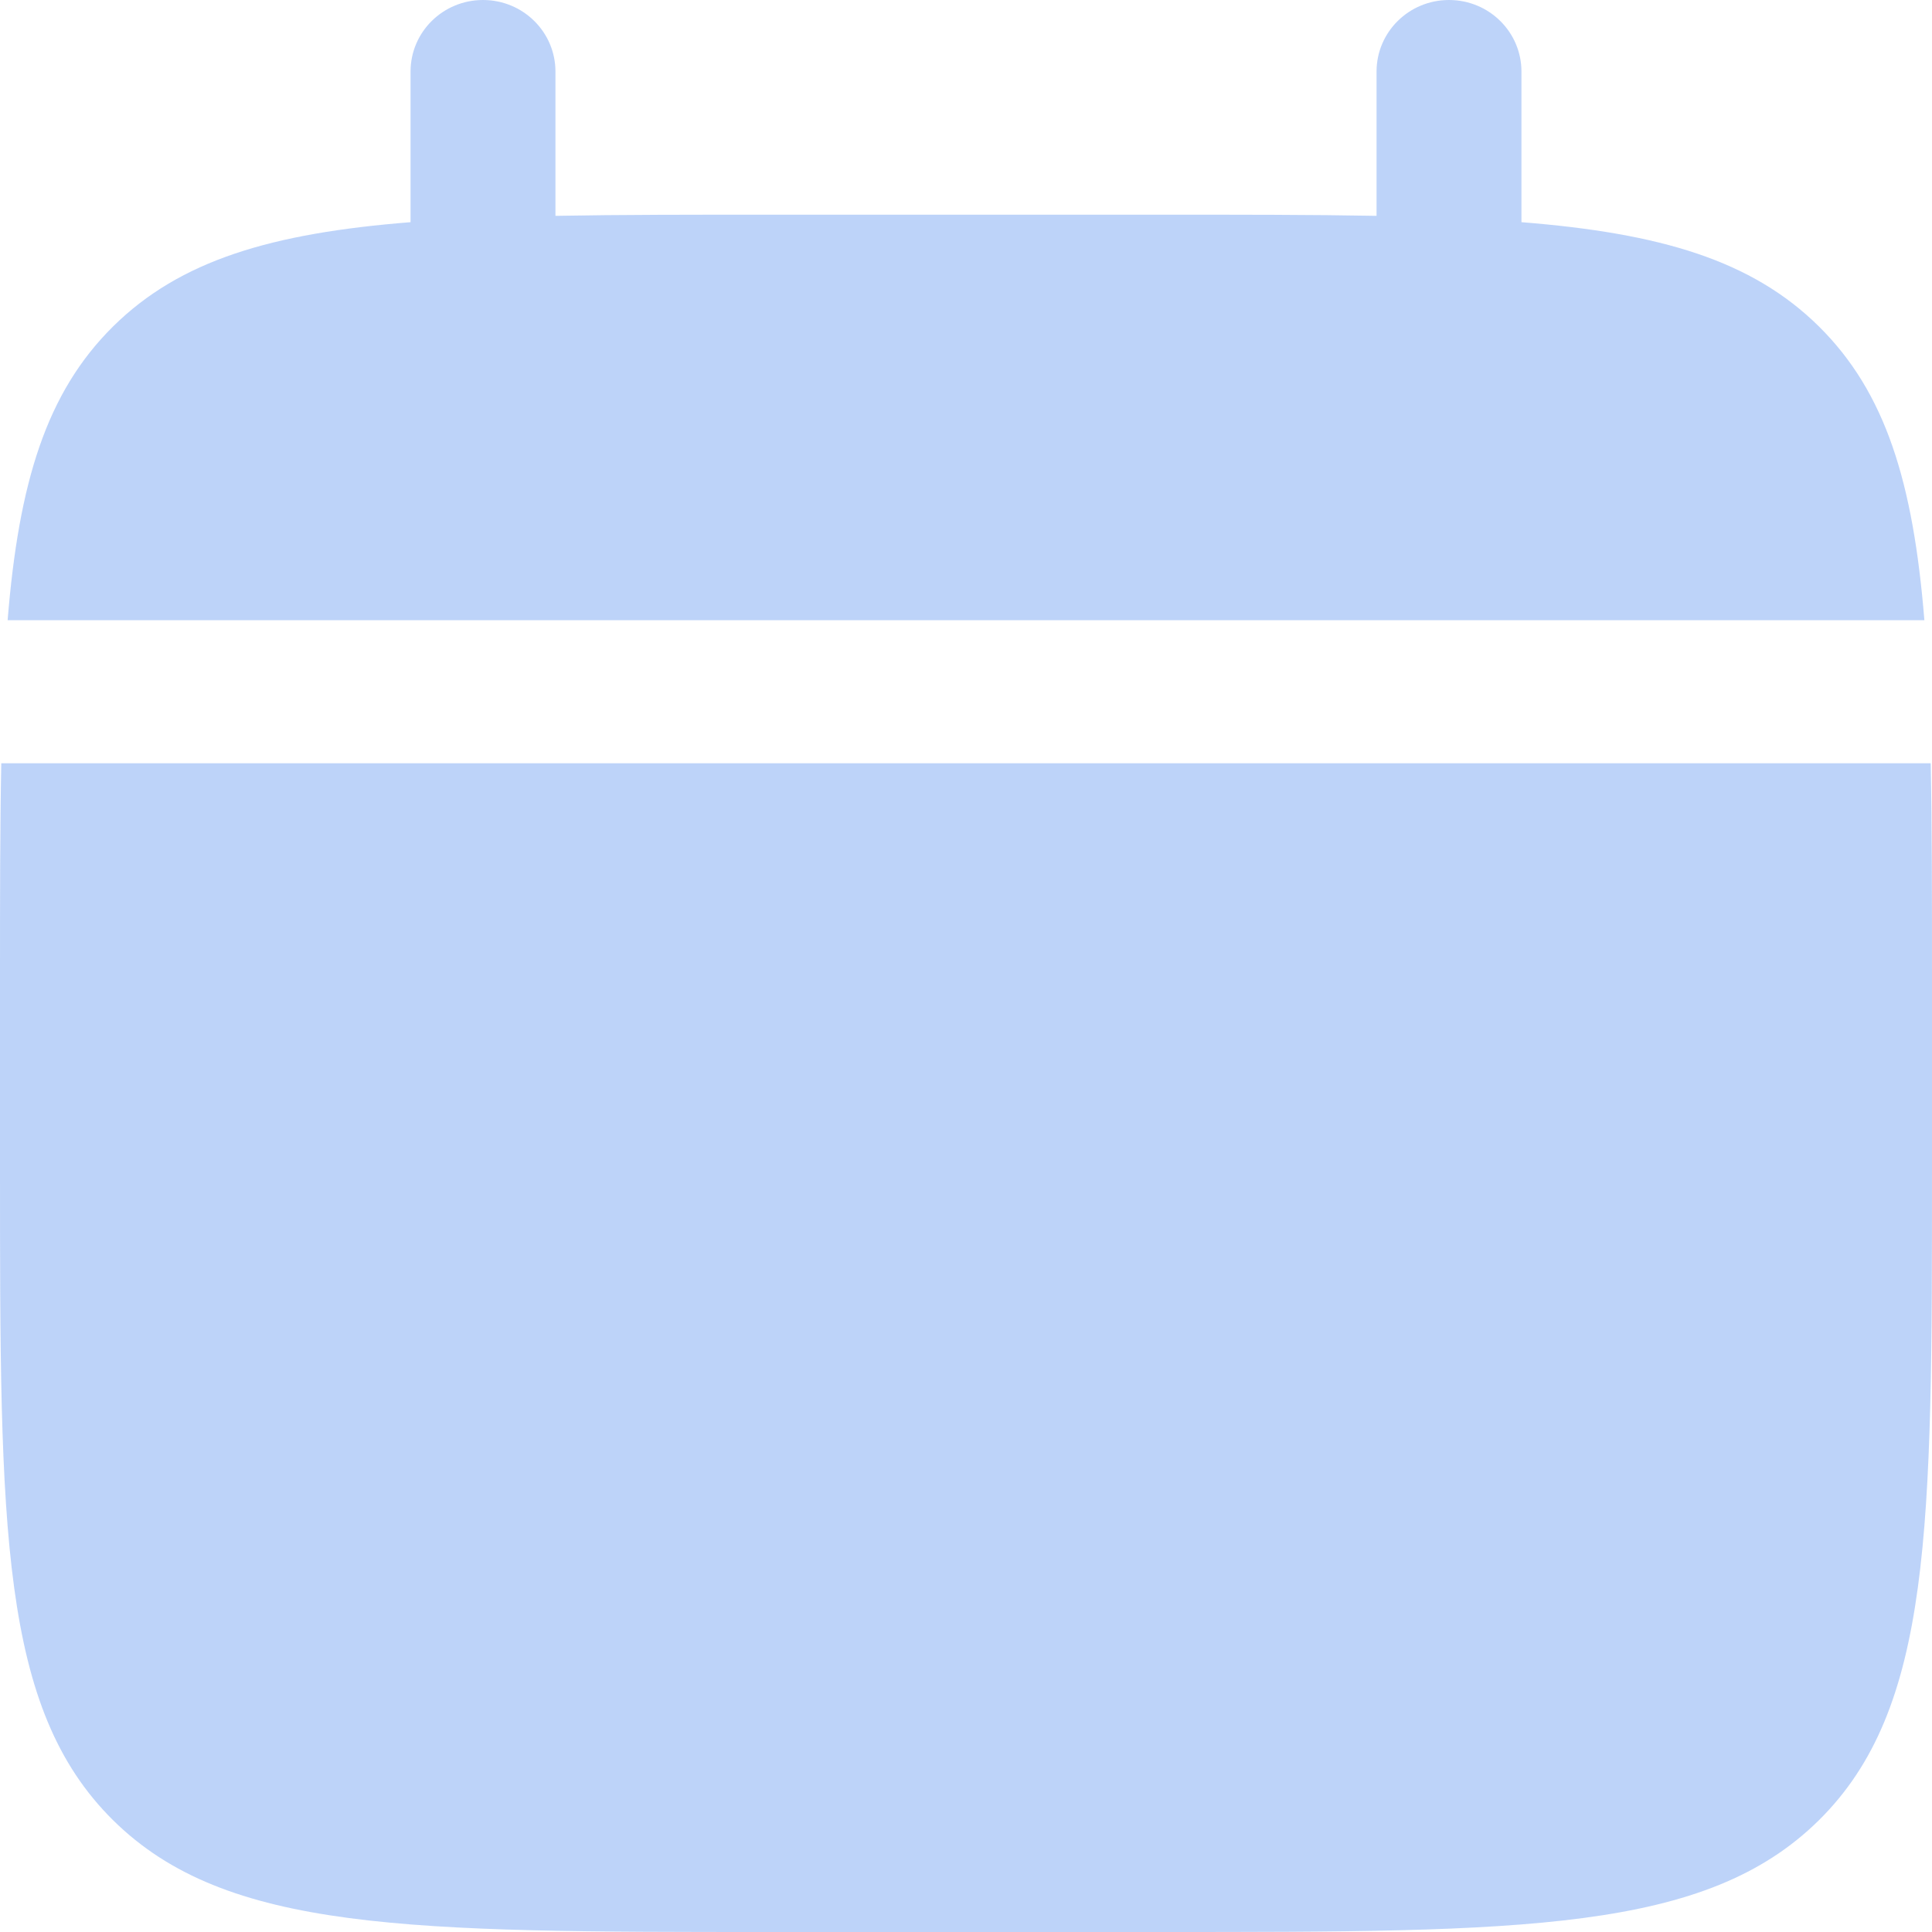
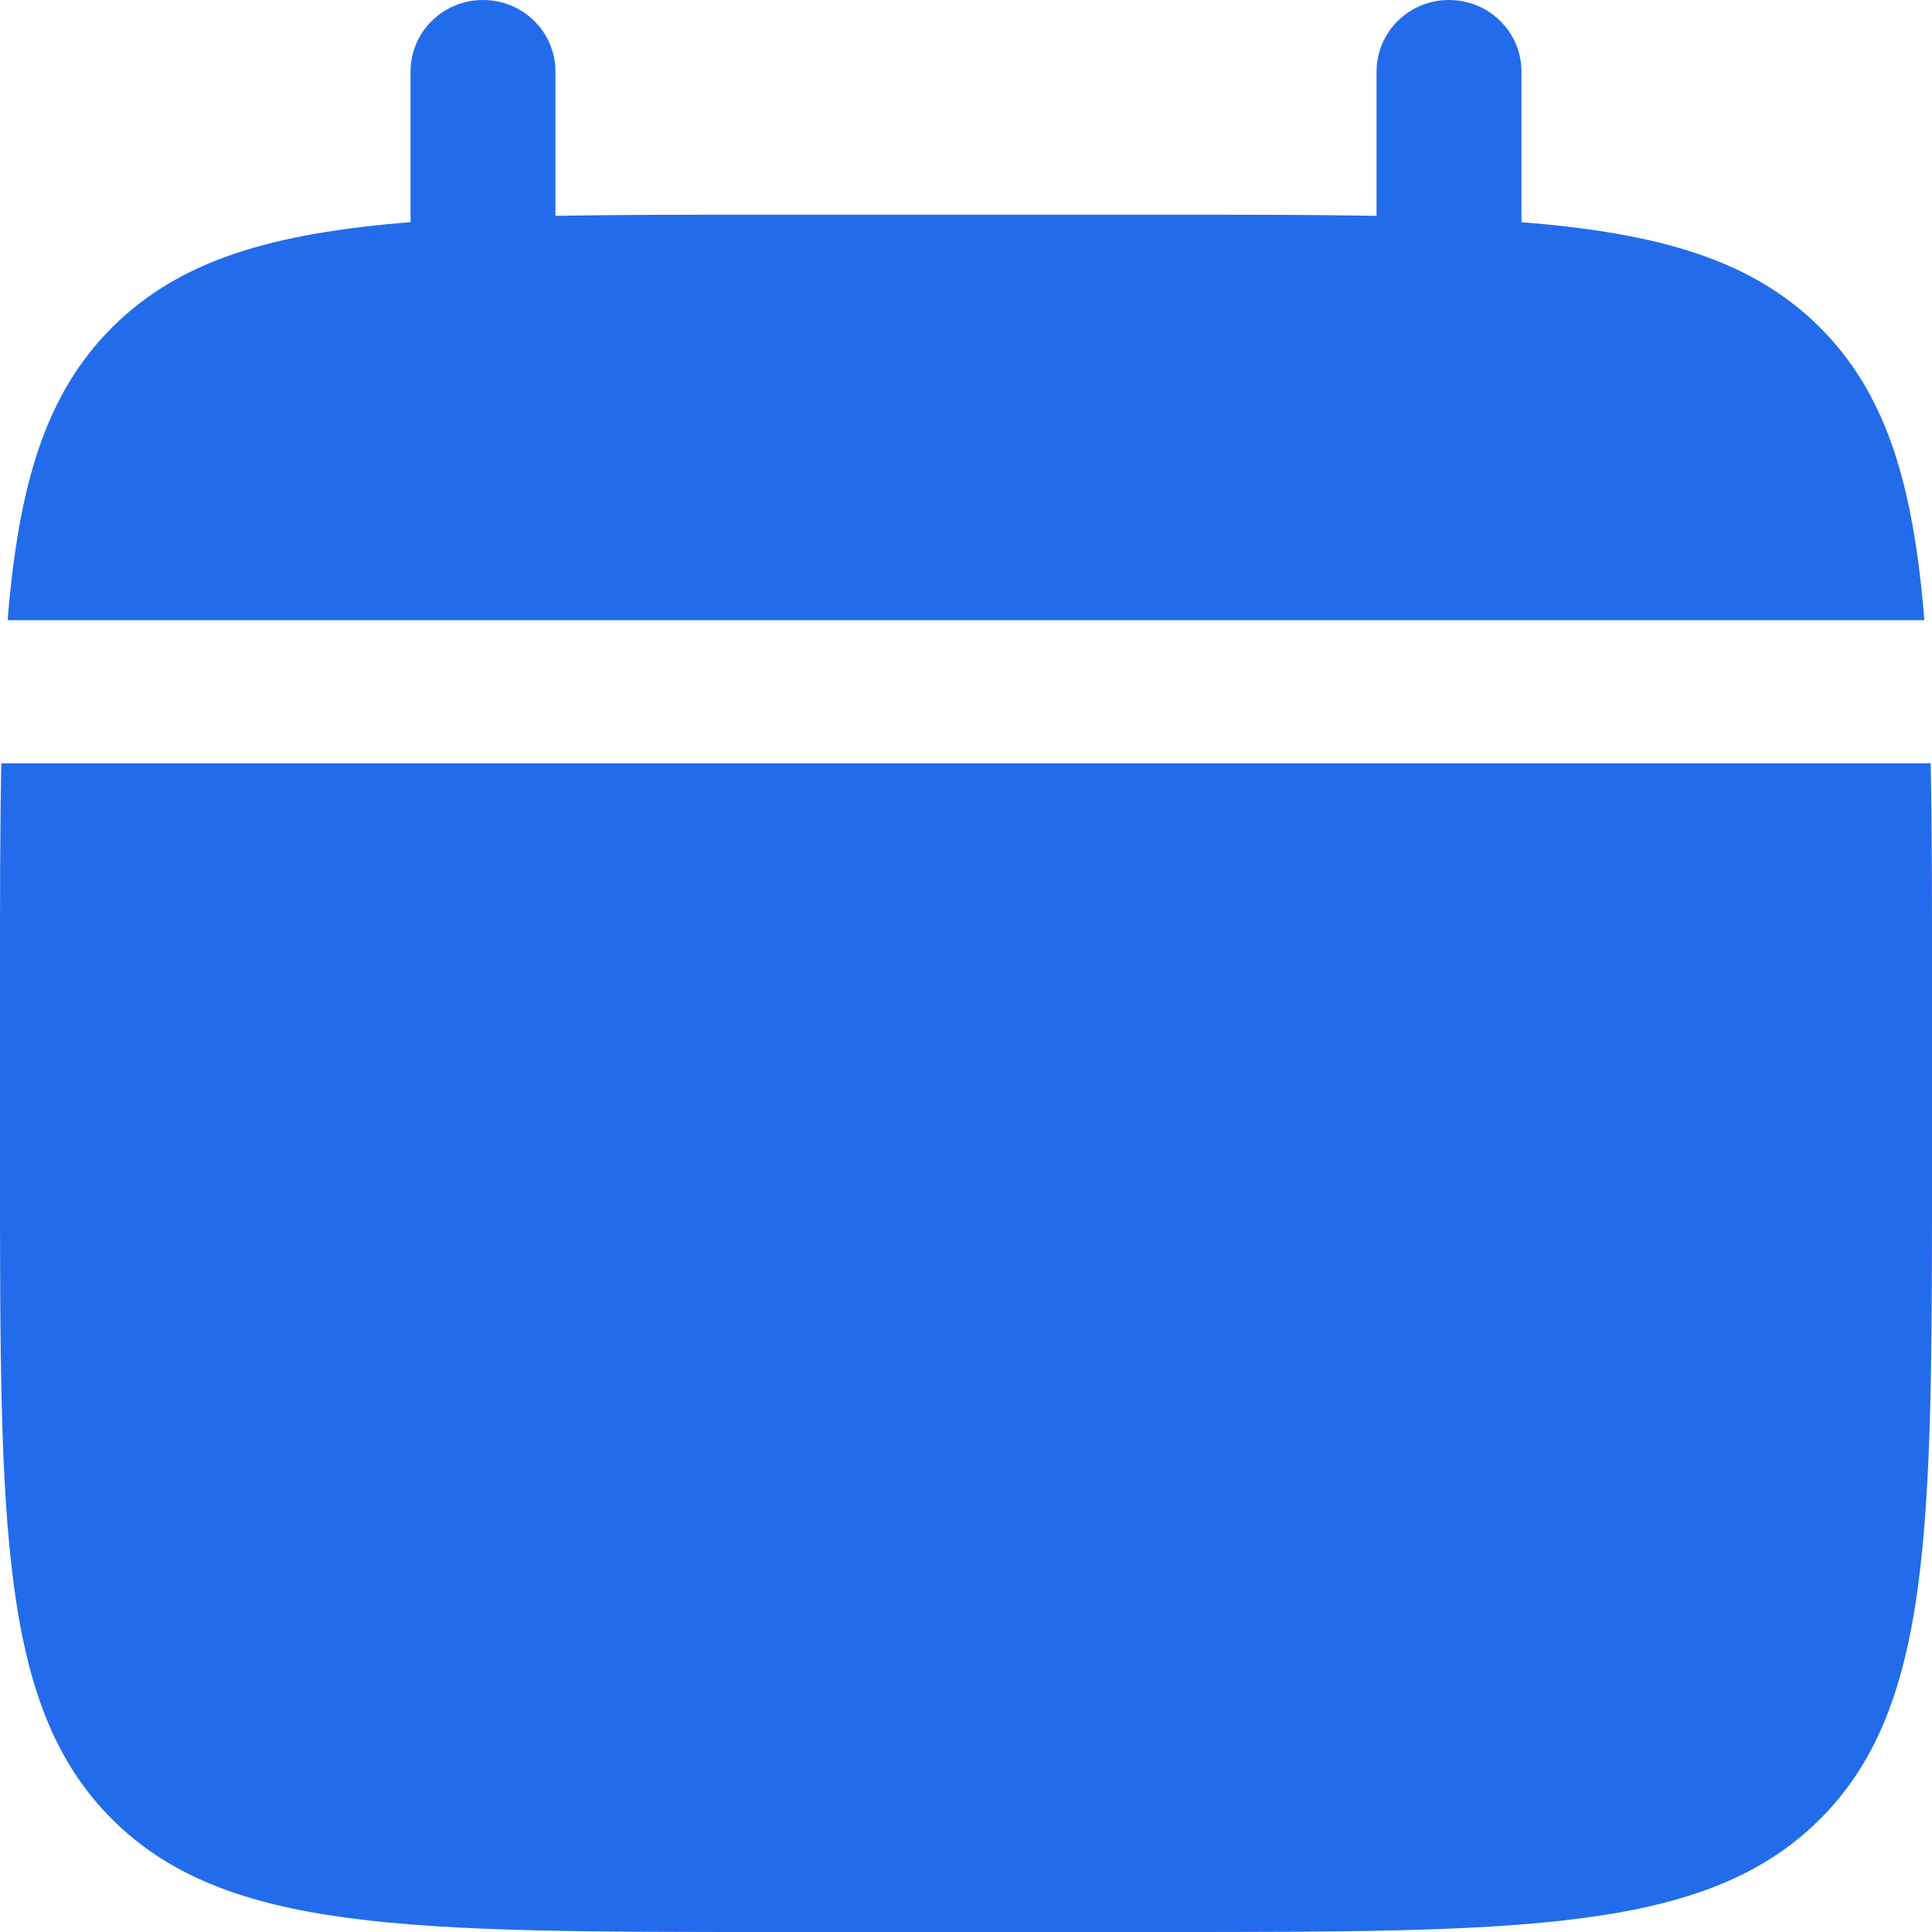
<svg xmlns="http://www.w3.org/2000/svg" width="18" height="18" viewBox="0 0 18 18" fill="none">
-   <g opacity="0.3">
-     <path d="M18 10.889V9.111C18 8.365 18 7.702 17.988 7.111H0.012C1.01924e-07 7.702 0 8.365 0 9.111V10.889C0 14.241 1.14441e-07 15.917 1.054 16.959C2.109 18 3.806 18 7.2 18H10.8C14.194 18 15.891 18 16.946 16.959C18 15.917 18 14.241 18 10.889Z" fill="#226CEB" />
-     <path d="M5.175 0.667C5.175 0.298 4.873 0 4.5 0C4.127 0 3.825 0.298 3.825 0.667V2.07C2.53 2.173 1.679 2.424 1.054 3.041C0.43 3.658 0.175 4.498 0.071 5.778H17.929C17.825 4.498 17.57 3.658 16.946 3.041C16.321 2.424 15.47 2.173 14.175 2.07V0.667C14.175 0.298 13.873 0 13.5 0C13.127 0 12.825 0.298 12.825 0.667V2.011C12.226 2 11.555 2 10.8 2H7.2C6.445 2 5.774 2 5.175 2.011V0.667Z" fill="#226CEB" />
-   </g>
+   <path d="M18 10.889V9.111C18 8.365 18 7.702 17.988 7.111H0.012C1.01924e-07 7.702 0 8.365 0 9.111V10.889C0 14.241 1.14441e-07 15.917 1.054 16.959C2.109 18 3.806 18 7.2 18H10.8C14.194 18 15.891 18 16.946 16.959C18 15.917 18 14.241 18 10.889Z" fill="#226CEB" />
+   <path d="M5.175 0.667C5.175 0.298 4.873 0 4.5 0C4.127 0 3.825 0.298 3.825 0.667V2.07C2.53 2.173 1.679 2.424 1.054 3.041C0.43 3.658 0.175 4.498 0.071 5.778H17.929C17.825 4.498 17.57 3.658 16.946 3.041C16.321 2.424 15.47 2.173 14.175 2.07V0.667C14.175 0.298 13.873 0 13.5 0C13.127 0 12.825 0.298 12.825 0.667V2.011C12.226 2 11.555 2 10.8 2H7.2C6.445 2 5.774 2 5.175 2.011V0.667Z" fill="#226CEB" />
</svg>
